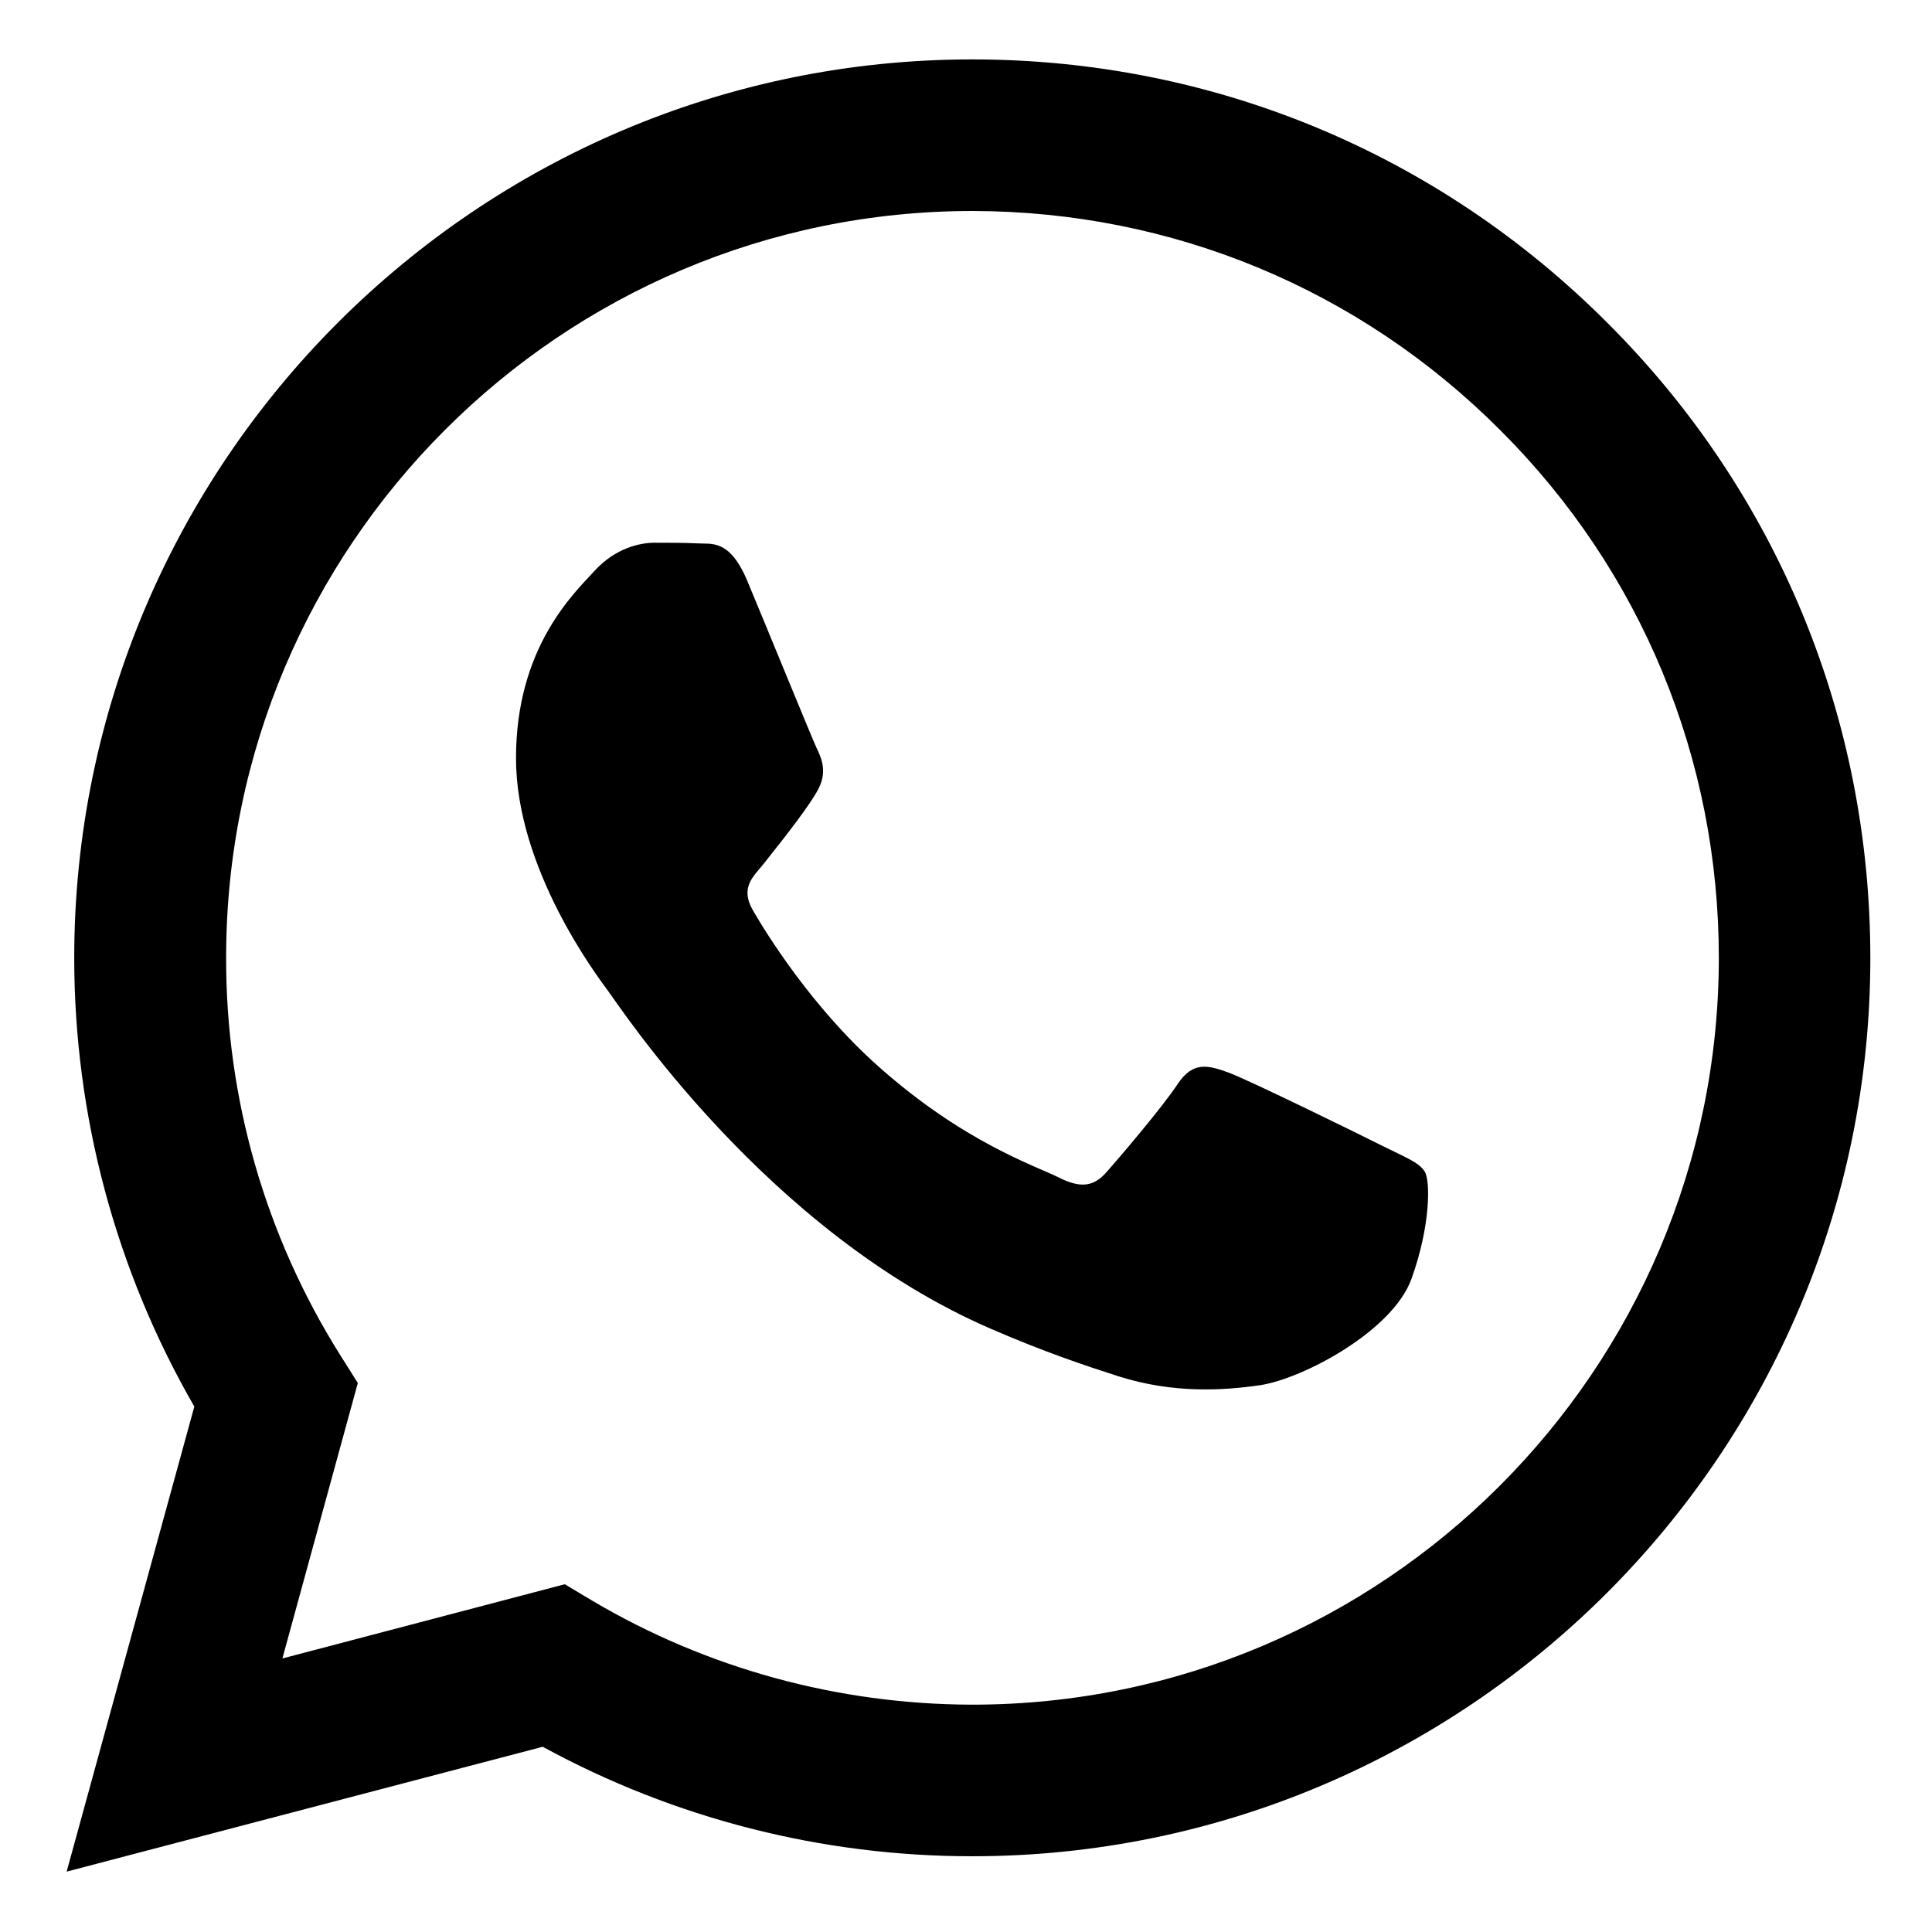
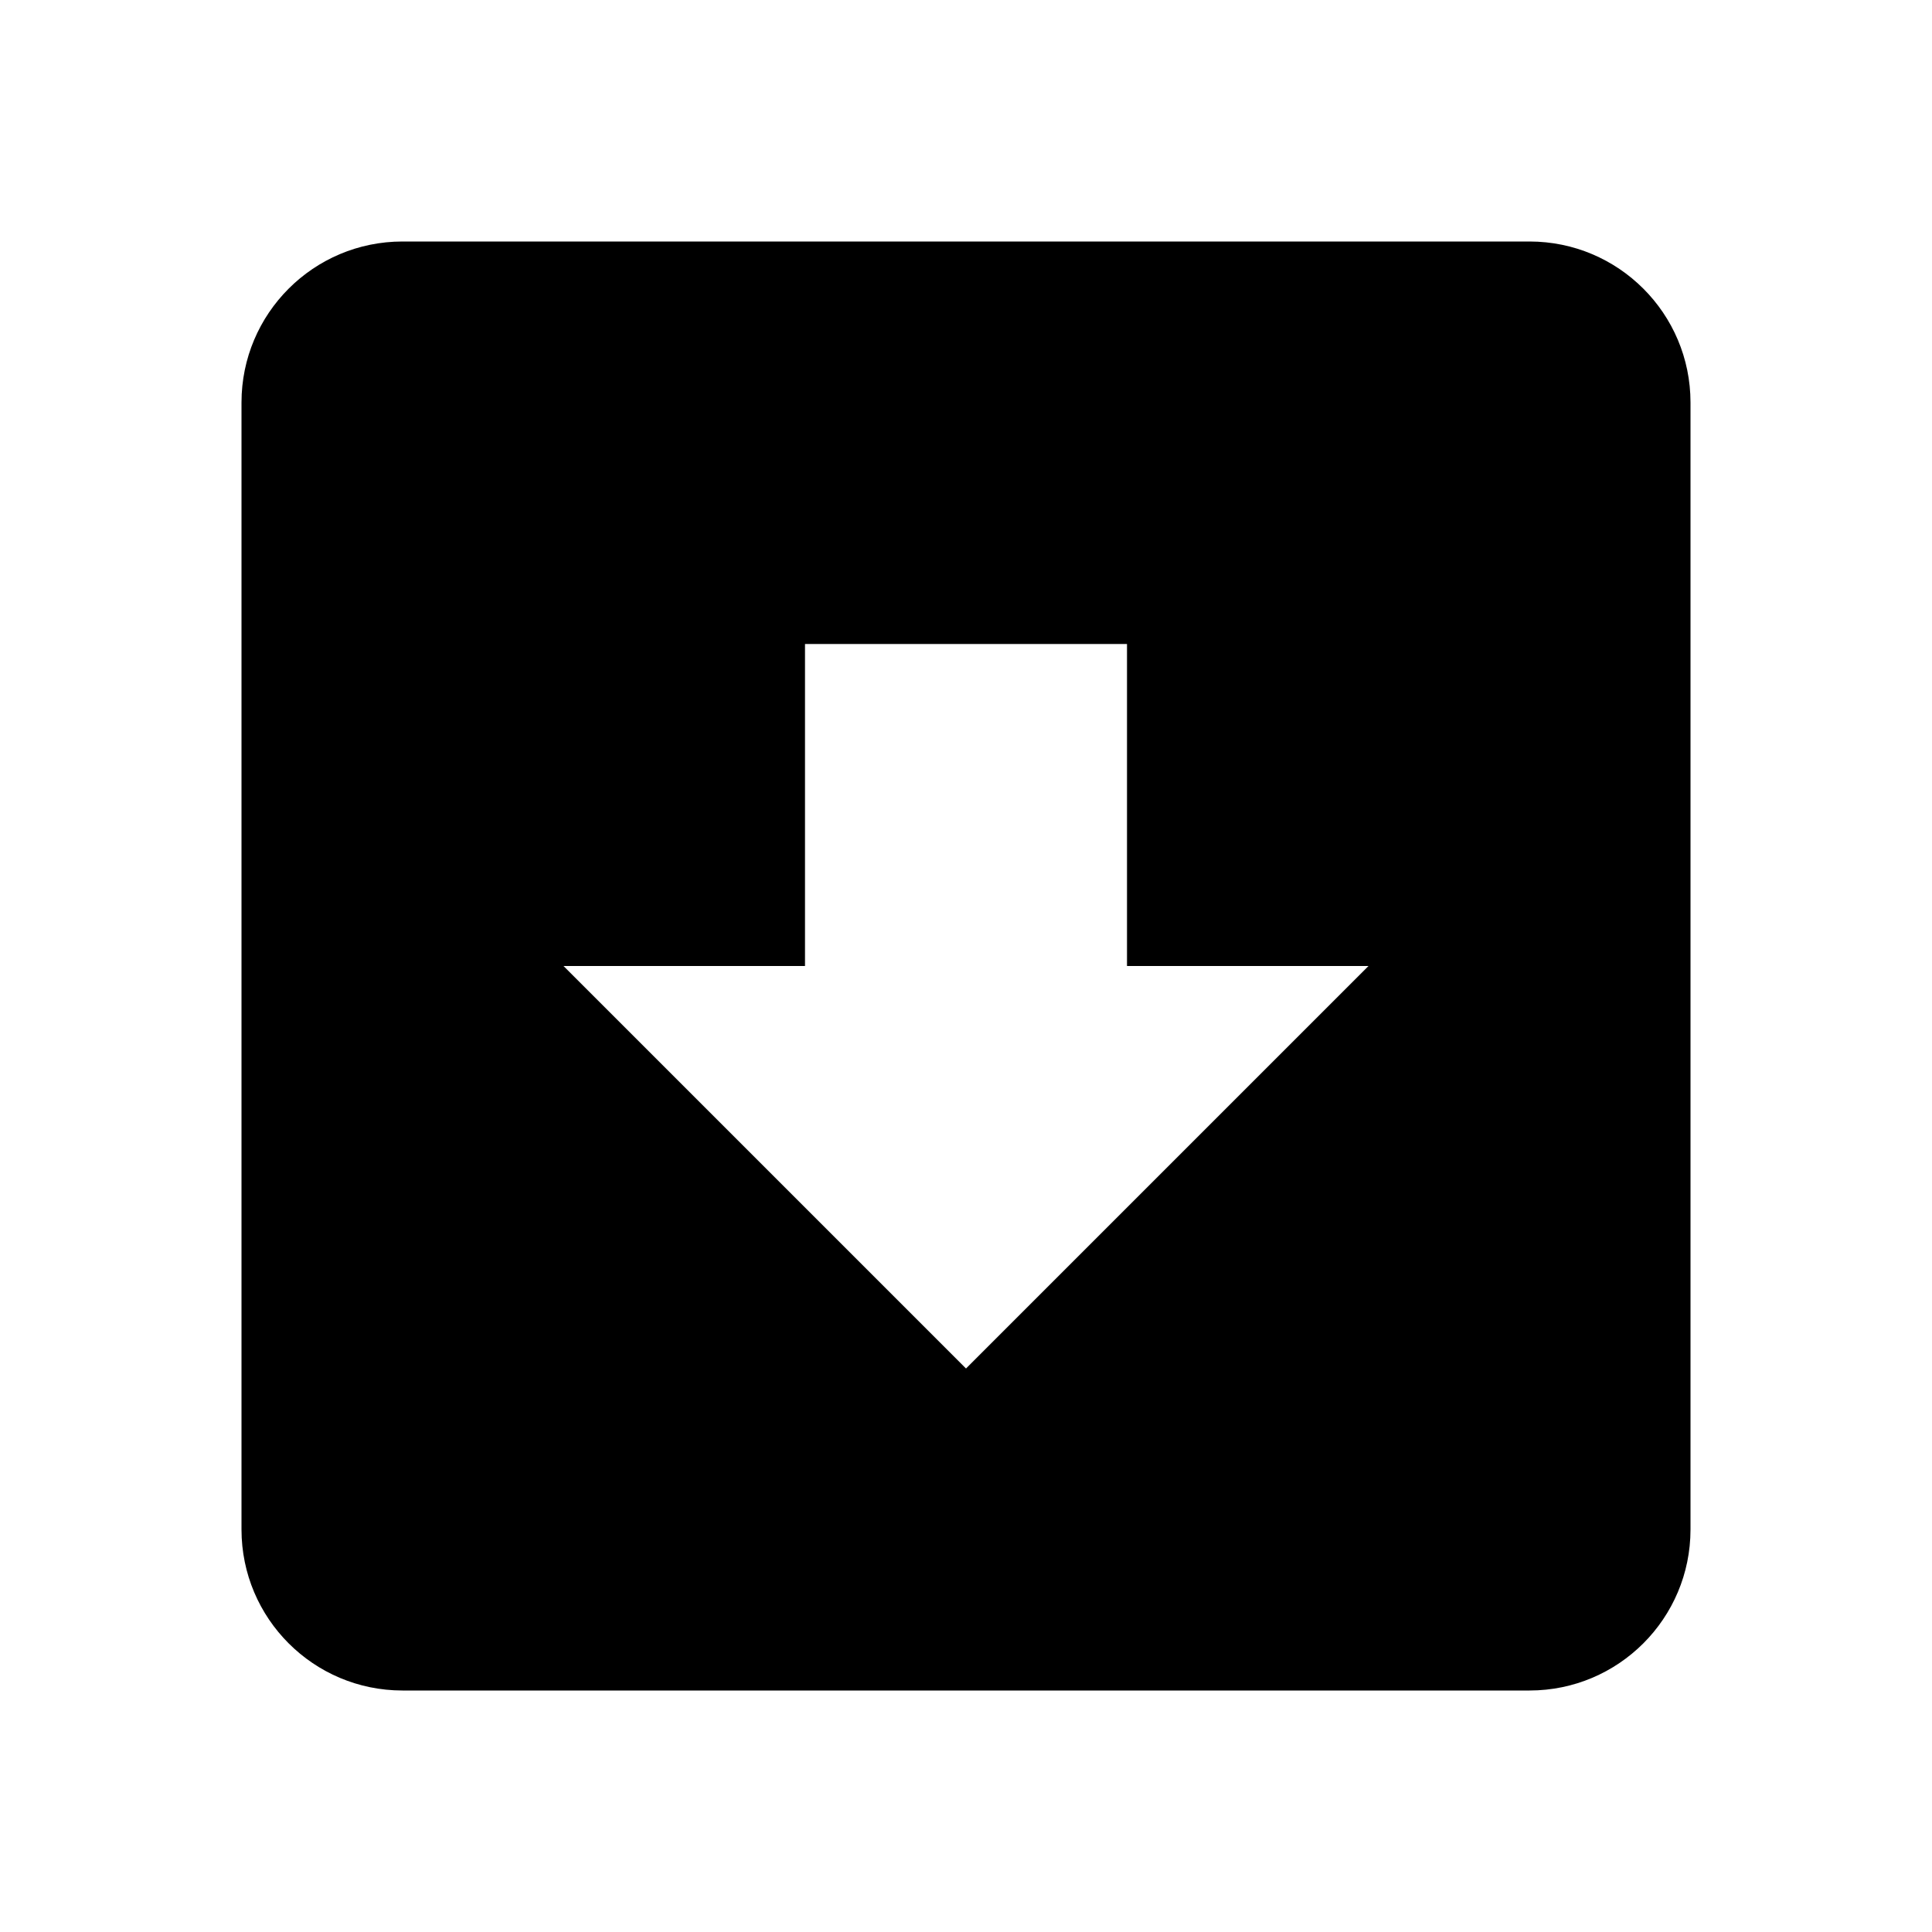
- <svg xmlns="http://www.w3.org/2000/svg" width="24pt" height="24pt" viewBox="0 0 24 24" version="1.1">
-   <g id="surface1">
-     <path style=" stroke:none;fill-rule:evenodd;fill:rgb(0%,0%,0%);fill-opacity:1;" d="M 19.969 4.012 C 17.863 1.902 15.062 0.738 12.078 0.738 C 5.93 0.738 0.926 5.742 0.922 11.895 C 0.922 13.859 1.438 15.781 2.414 17.473 L 0.828 23.25 L 6.742 21.699 C 8.375 22.59 10.207 23.059 12.074 23.059 L 12.078 23.059 C 18.227 23.059 23.234 18.055 23.234 11.902 C 23.234 8.922 22.078 6.117 19.969 4.012 Z M 12.078 21.176 L 12.074 21.176 C 10.41 21.172 8.781 20.727 7.355 19.883 L 7.016 19.68 L 3.508 20.602 L 4.445 17.18 L 4.223 16.828 C 3.297 15.352 2.805 13.645 2.809 11.895 C 2.809 6.781 6.969 2.621 12.082 2.621 C 14.559 2.625 16.887 3.59 18.637 5.344 C 20.391 7.094 21.352 9.426 21.352 11.902 C 21.348 17.016 17.191 21.176 12.078 21.176 Z M 17.164 14.23 C 16.887 14.09 15.516 13.418 15.262 13.324 C 15.004 13.23 14.82 13.184 14.633 13.461 C 14.449 13.742 13.914 14.371 13.75 14.555 C 13.59 14.742 13.426 14.766 13.148 14.625 C 12.867 14.484 11.969 14.191 10.906 13.242 C 10.078 12.504 9.516 11.59 9.355 11.312 C 9.191 11.031 9.352 10.895 9.477 10.742 C 9.777 10.367 10.082 9.973 10.172 9.789 C 10.266 9.602 10.219 9.441 10.148 9.301 C 10.082 9.16 9.523 7.789 9.289 7.23 C 9.066 6.688 8.836 6.762 8.664 6.75 C 8.5 6.742 8.316 6.742 8.129 6.742 C 7.945 6.742 7.641 6.812 7.387 7.09 C 7.129 7.371 6.41 8.043 6.41 9.418 C 6.41 10.789 7.41 12.113 7.547 12.301 C 7.688 12.484 9.516 15.301 12.312 16.508 C 12.977 16.797 13.496 16.969 13.898 17.098 C 14.566 17.309 15.176 17.277 15.656 17.207 C 16.191 17.125 17.305 16.531 17.535 15.883 C 17.77 15.23 17.77 14.672 17.699 14.555 C 17.629 14.438 17.445 14.371 17.164 14.23 Z M 17.164 14.23 " />
-   </g>
+ <svg xmlns="http://www.w3.org/2000/svg" version="1.1" width="24" height="24" viewBox="0 0 24 24">
+   <path d="M5,3H19A2,2 0 0,1 21,5V19A2,2 0 0,1 19,21H5A2,2 0 0,1 3,19V5A2,2 0 0,1 5,3M12,17L17,12H14V8H10V12H7L12,17Z" />
</svg>
